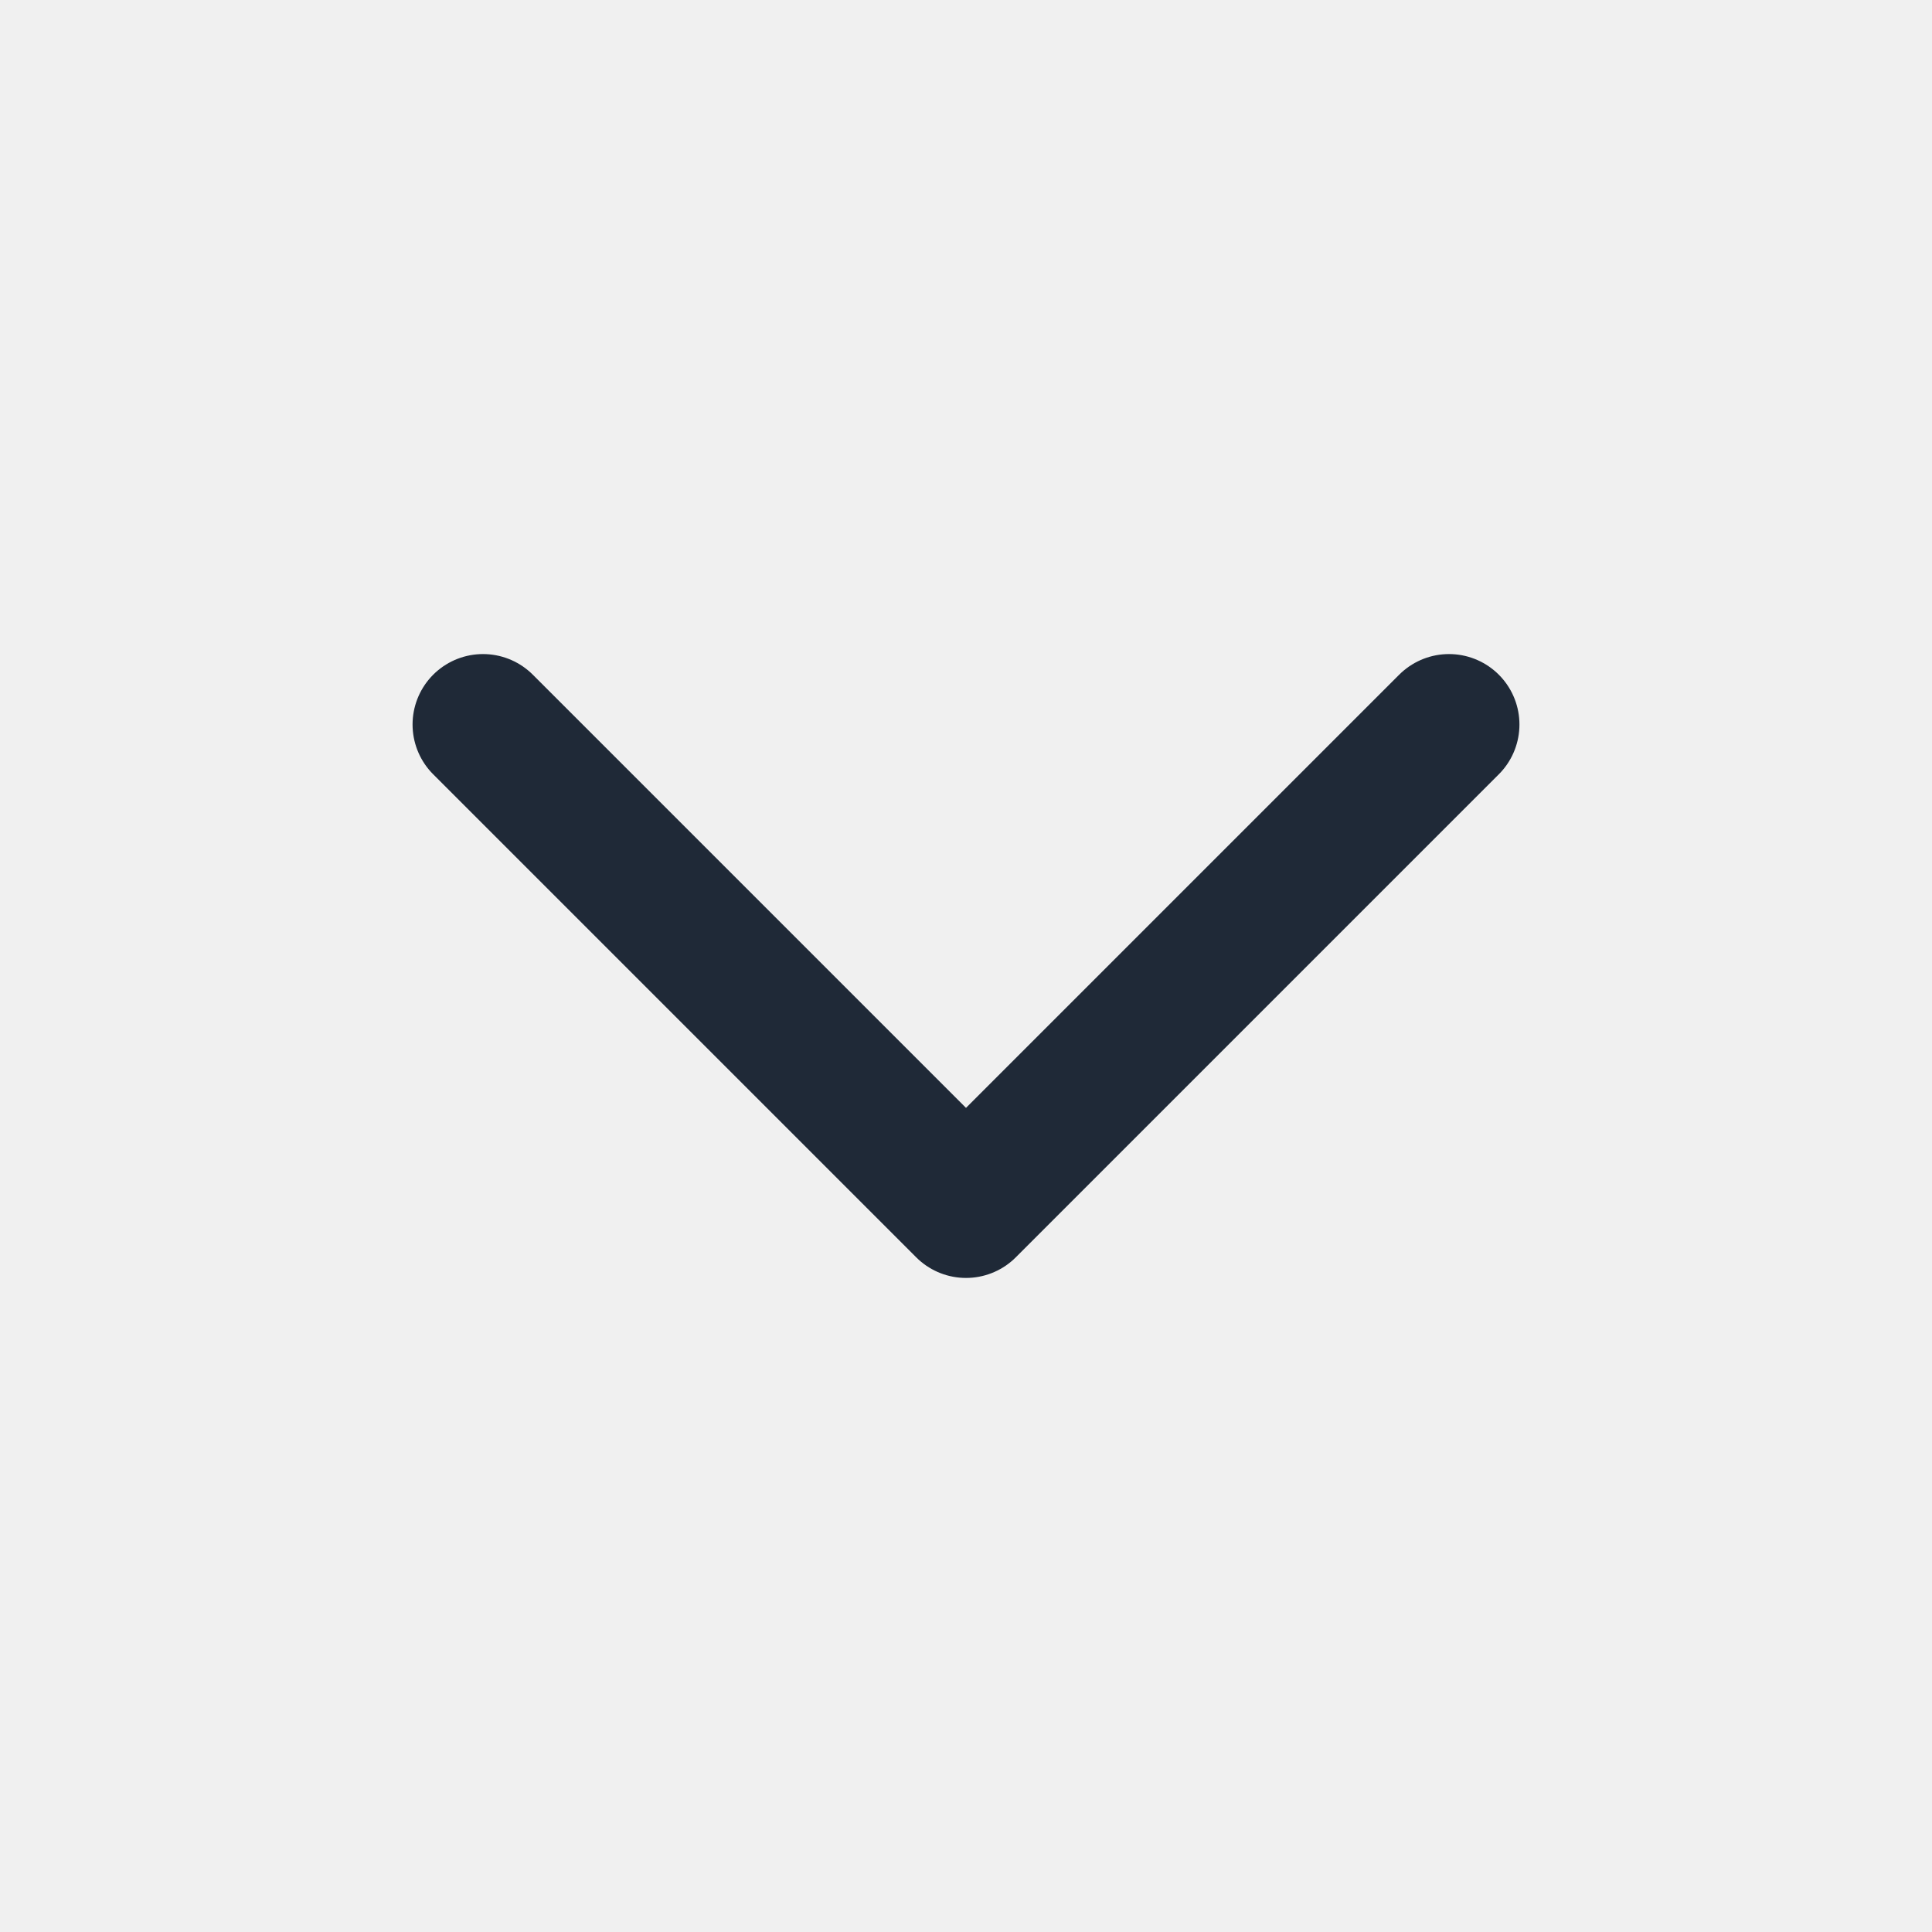
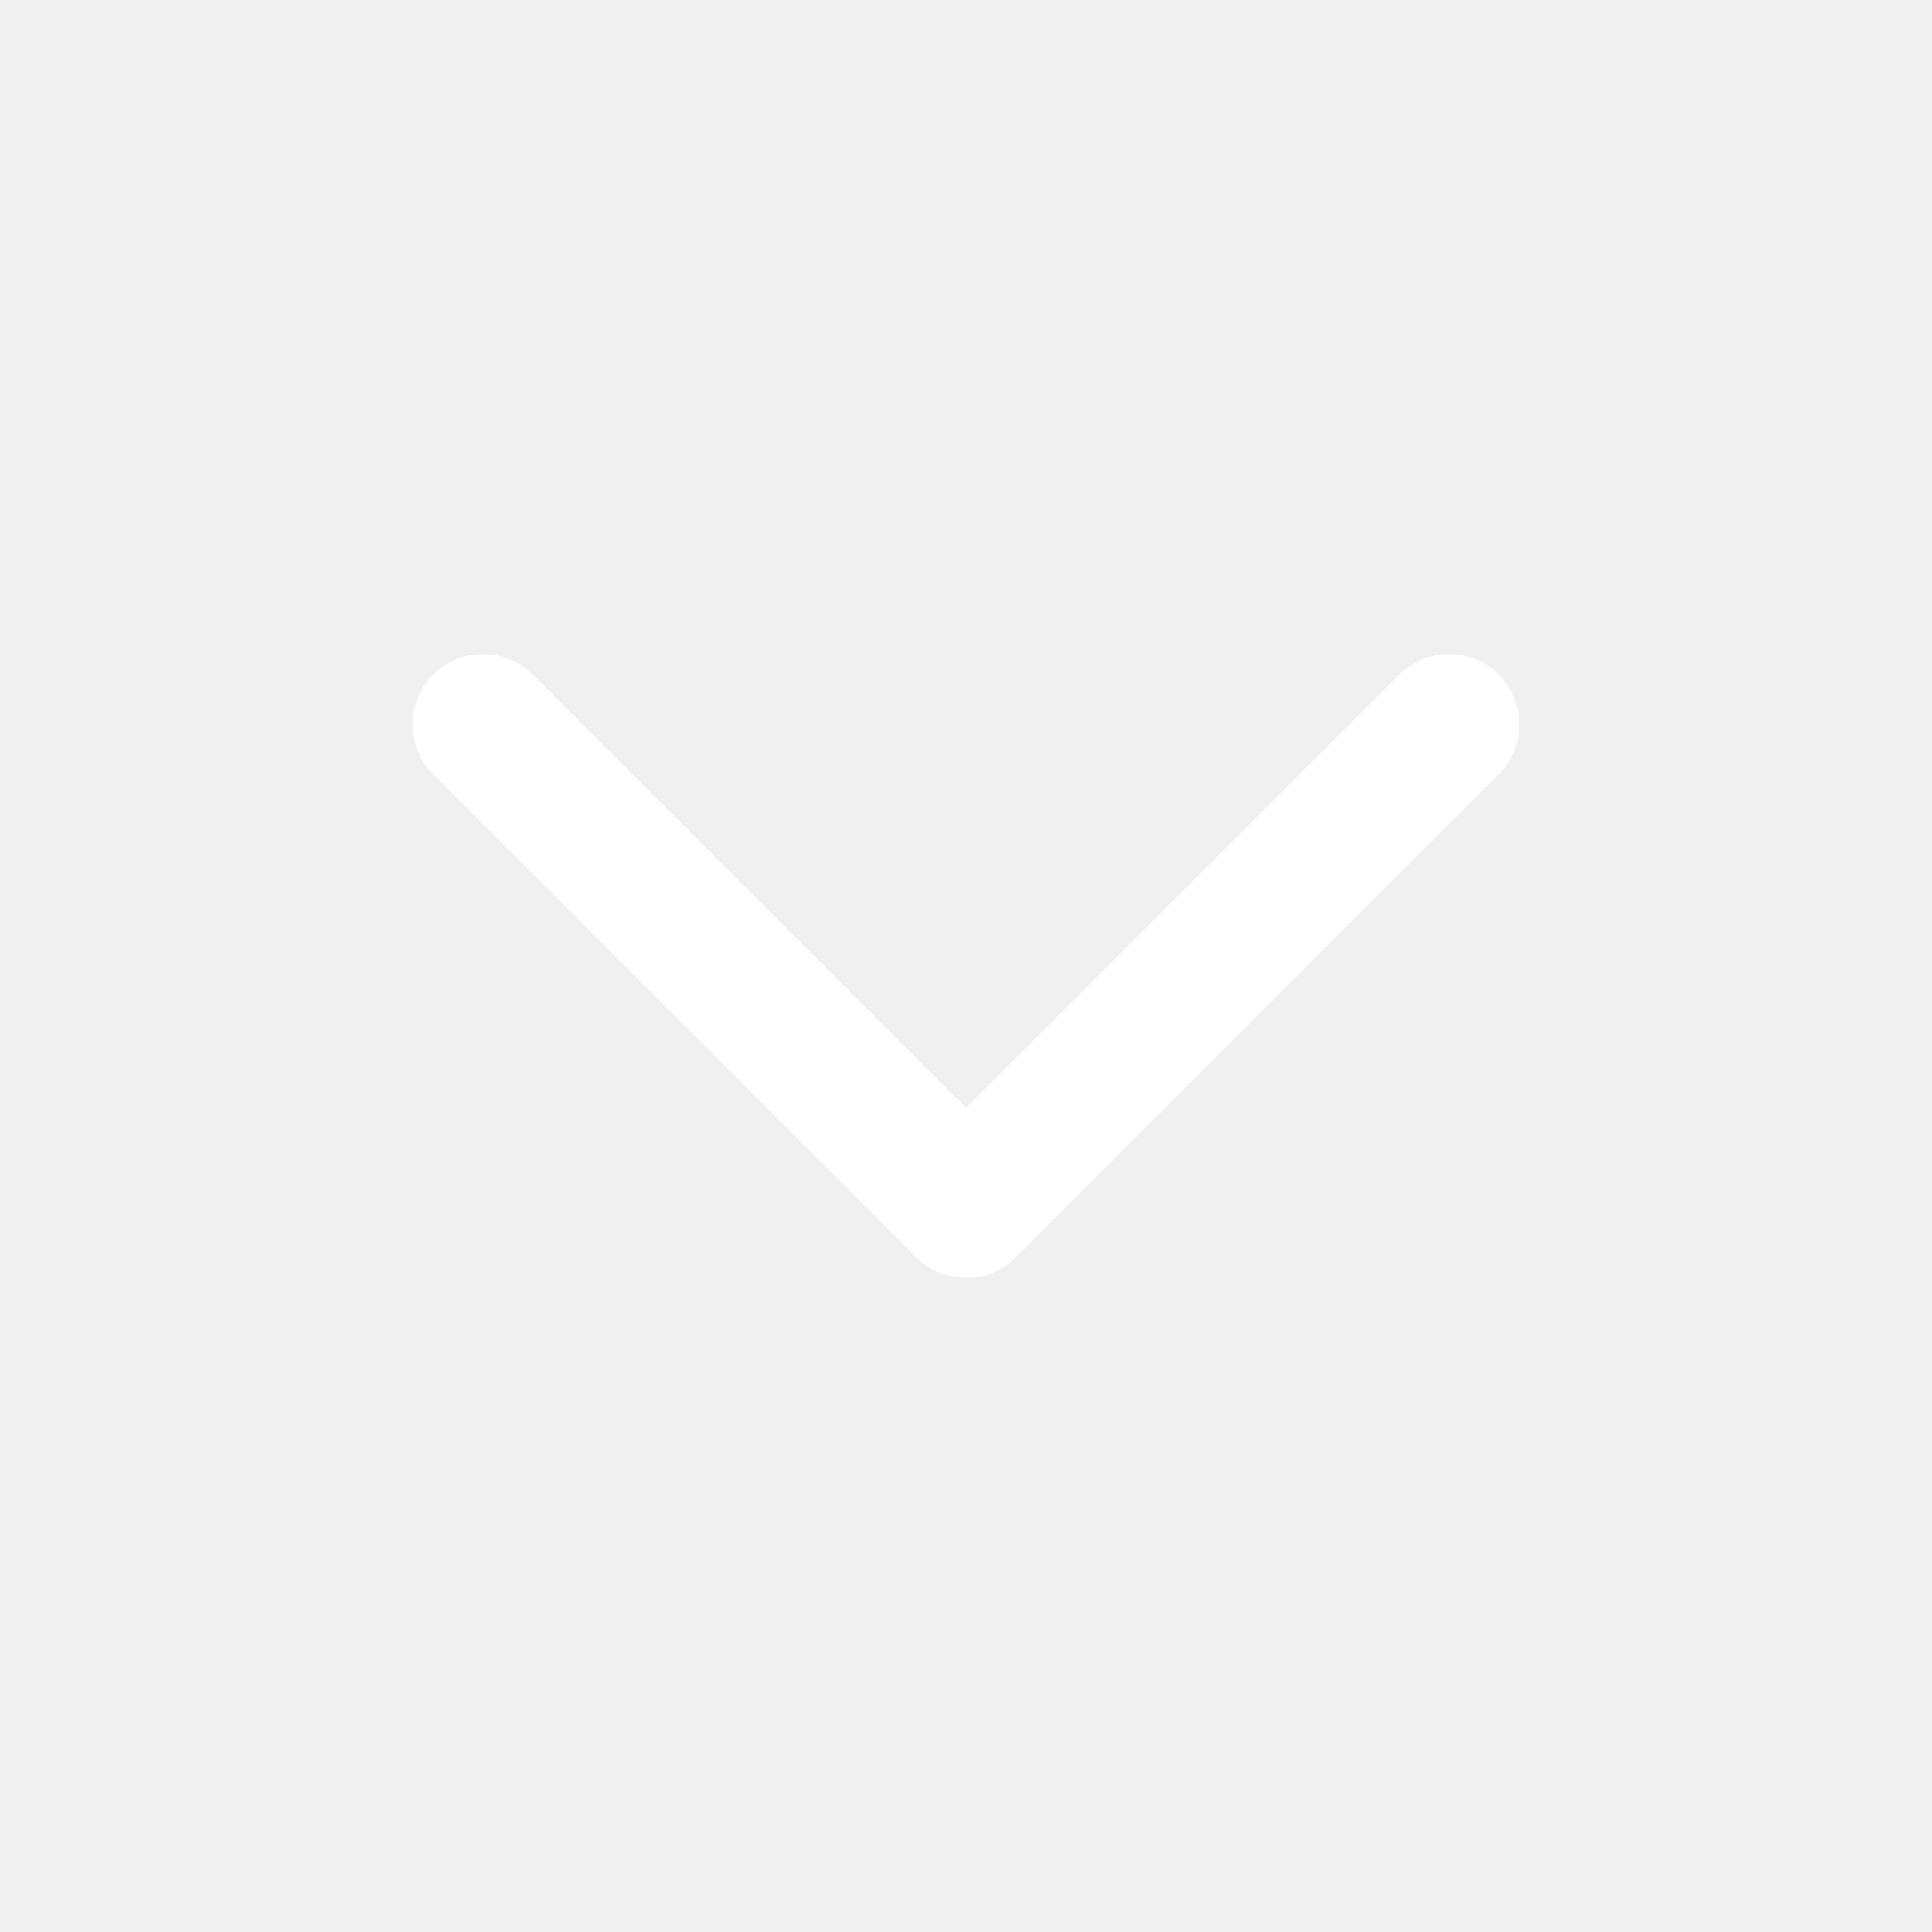
- <svg xmlns="http://www.w3.org/2000/svg" width="24" height="24" viewBox="0 0 24 24" fill="none" stroke="#1f2937" stroke-width="1.75" stroke-linecap="round" stroke-linejoin="round">
+ <svg xmlns="http://www.w3.org/2000/svg" width="24" height="24" viewBox="0 0 24 24" fill="none" stroke="#FFFFFF" stroke-width="1.75" stroke-linecap="round" stroke-linejoin="round">
  <polyline points="6 9 12 15 18 9" />
</svg>
